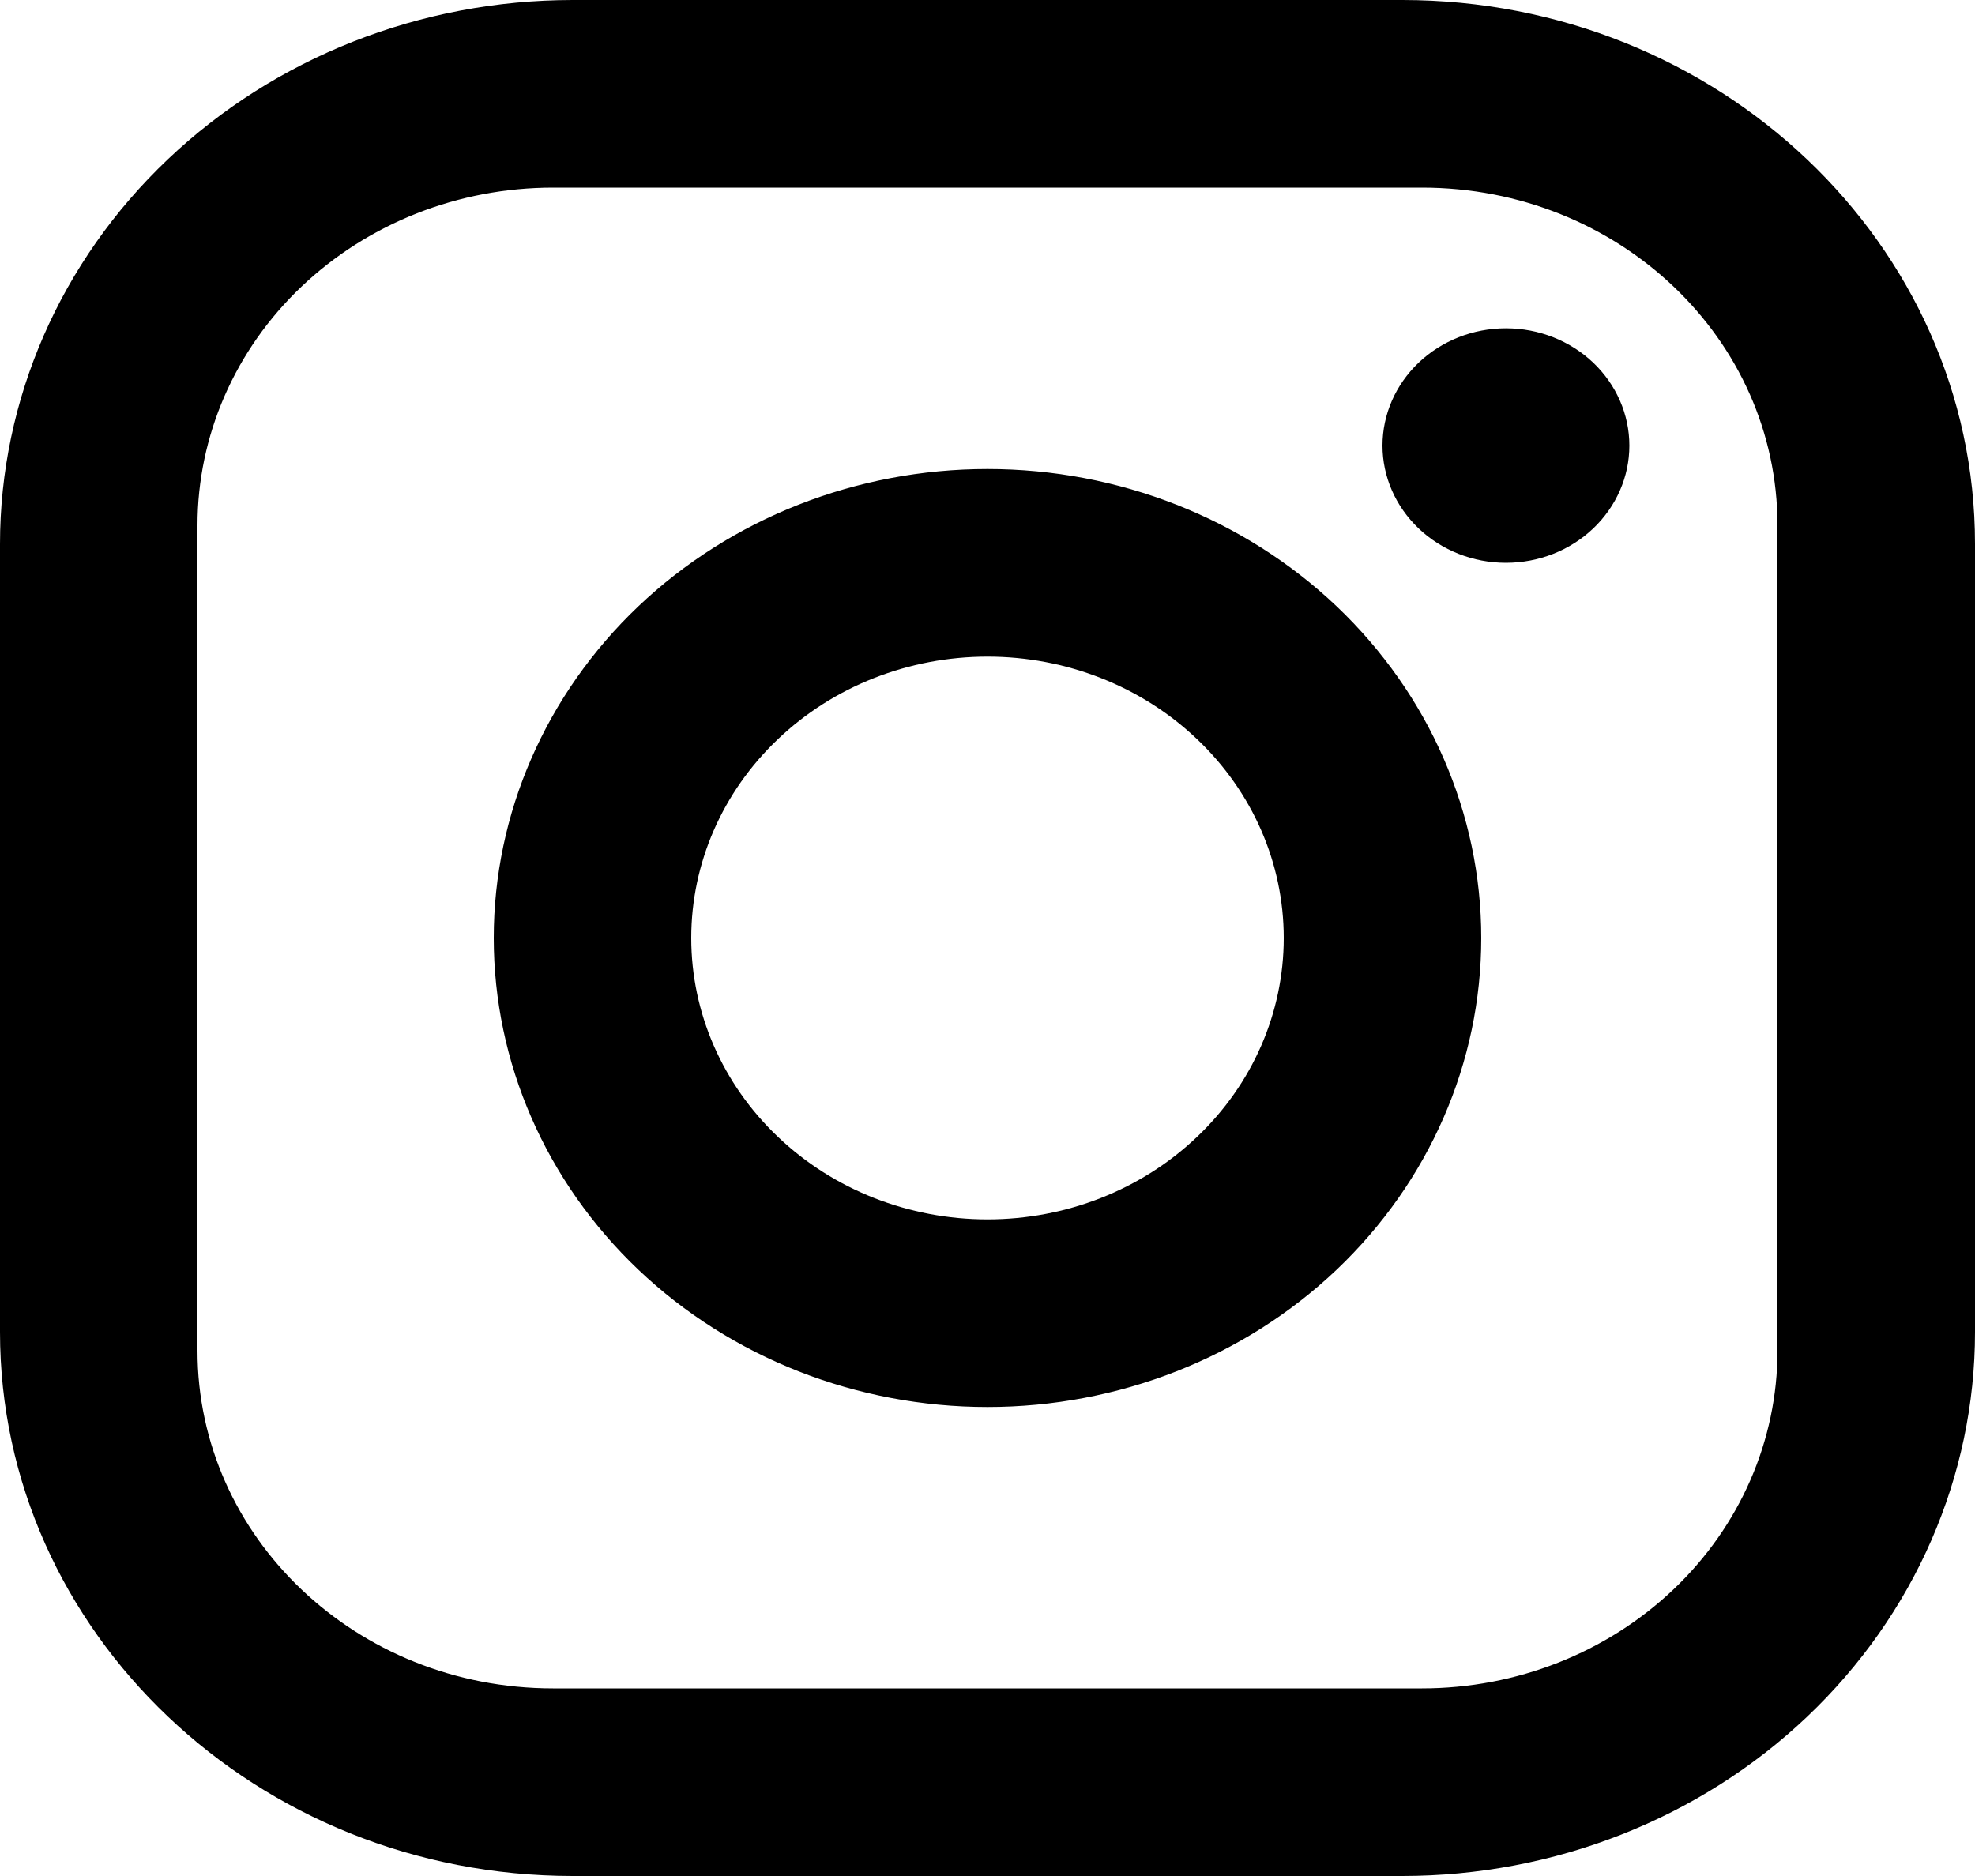
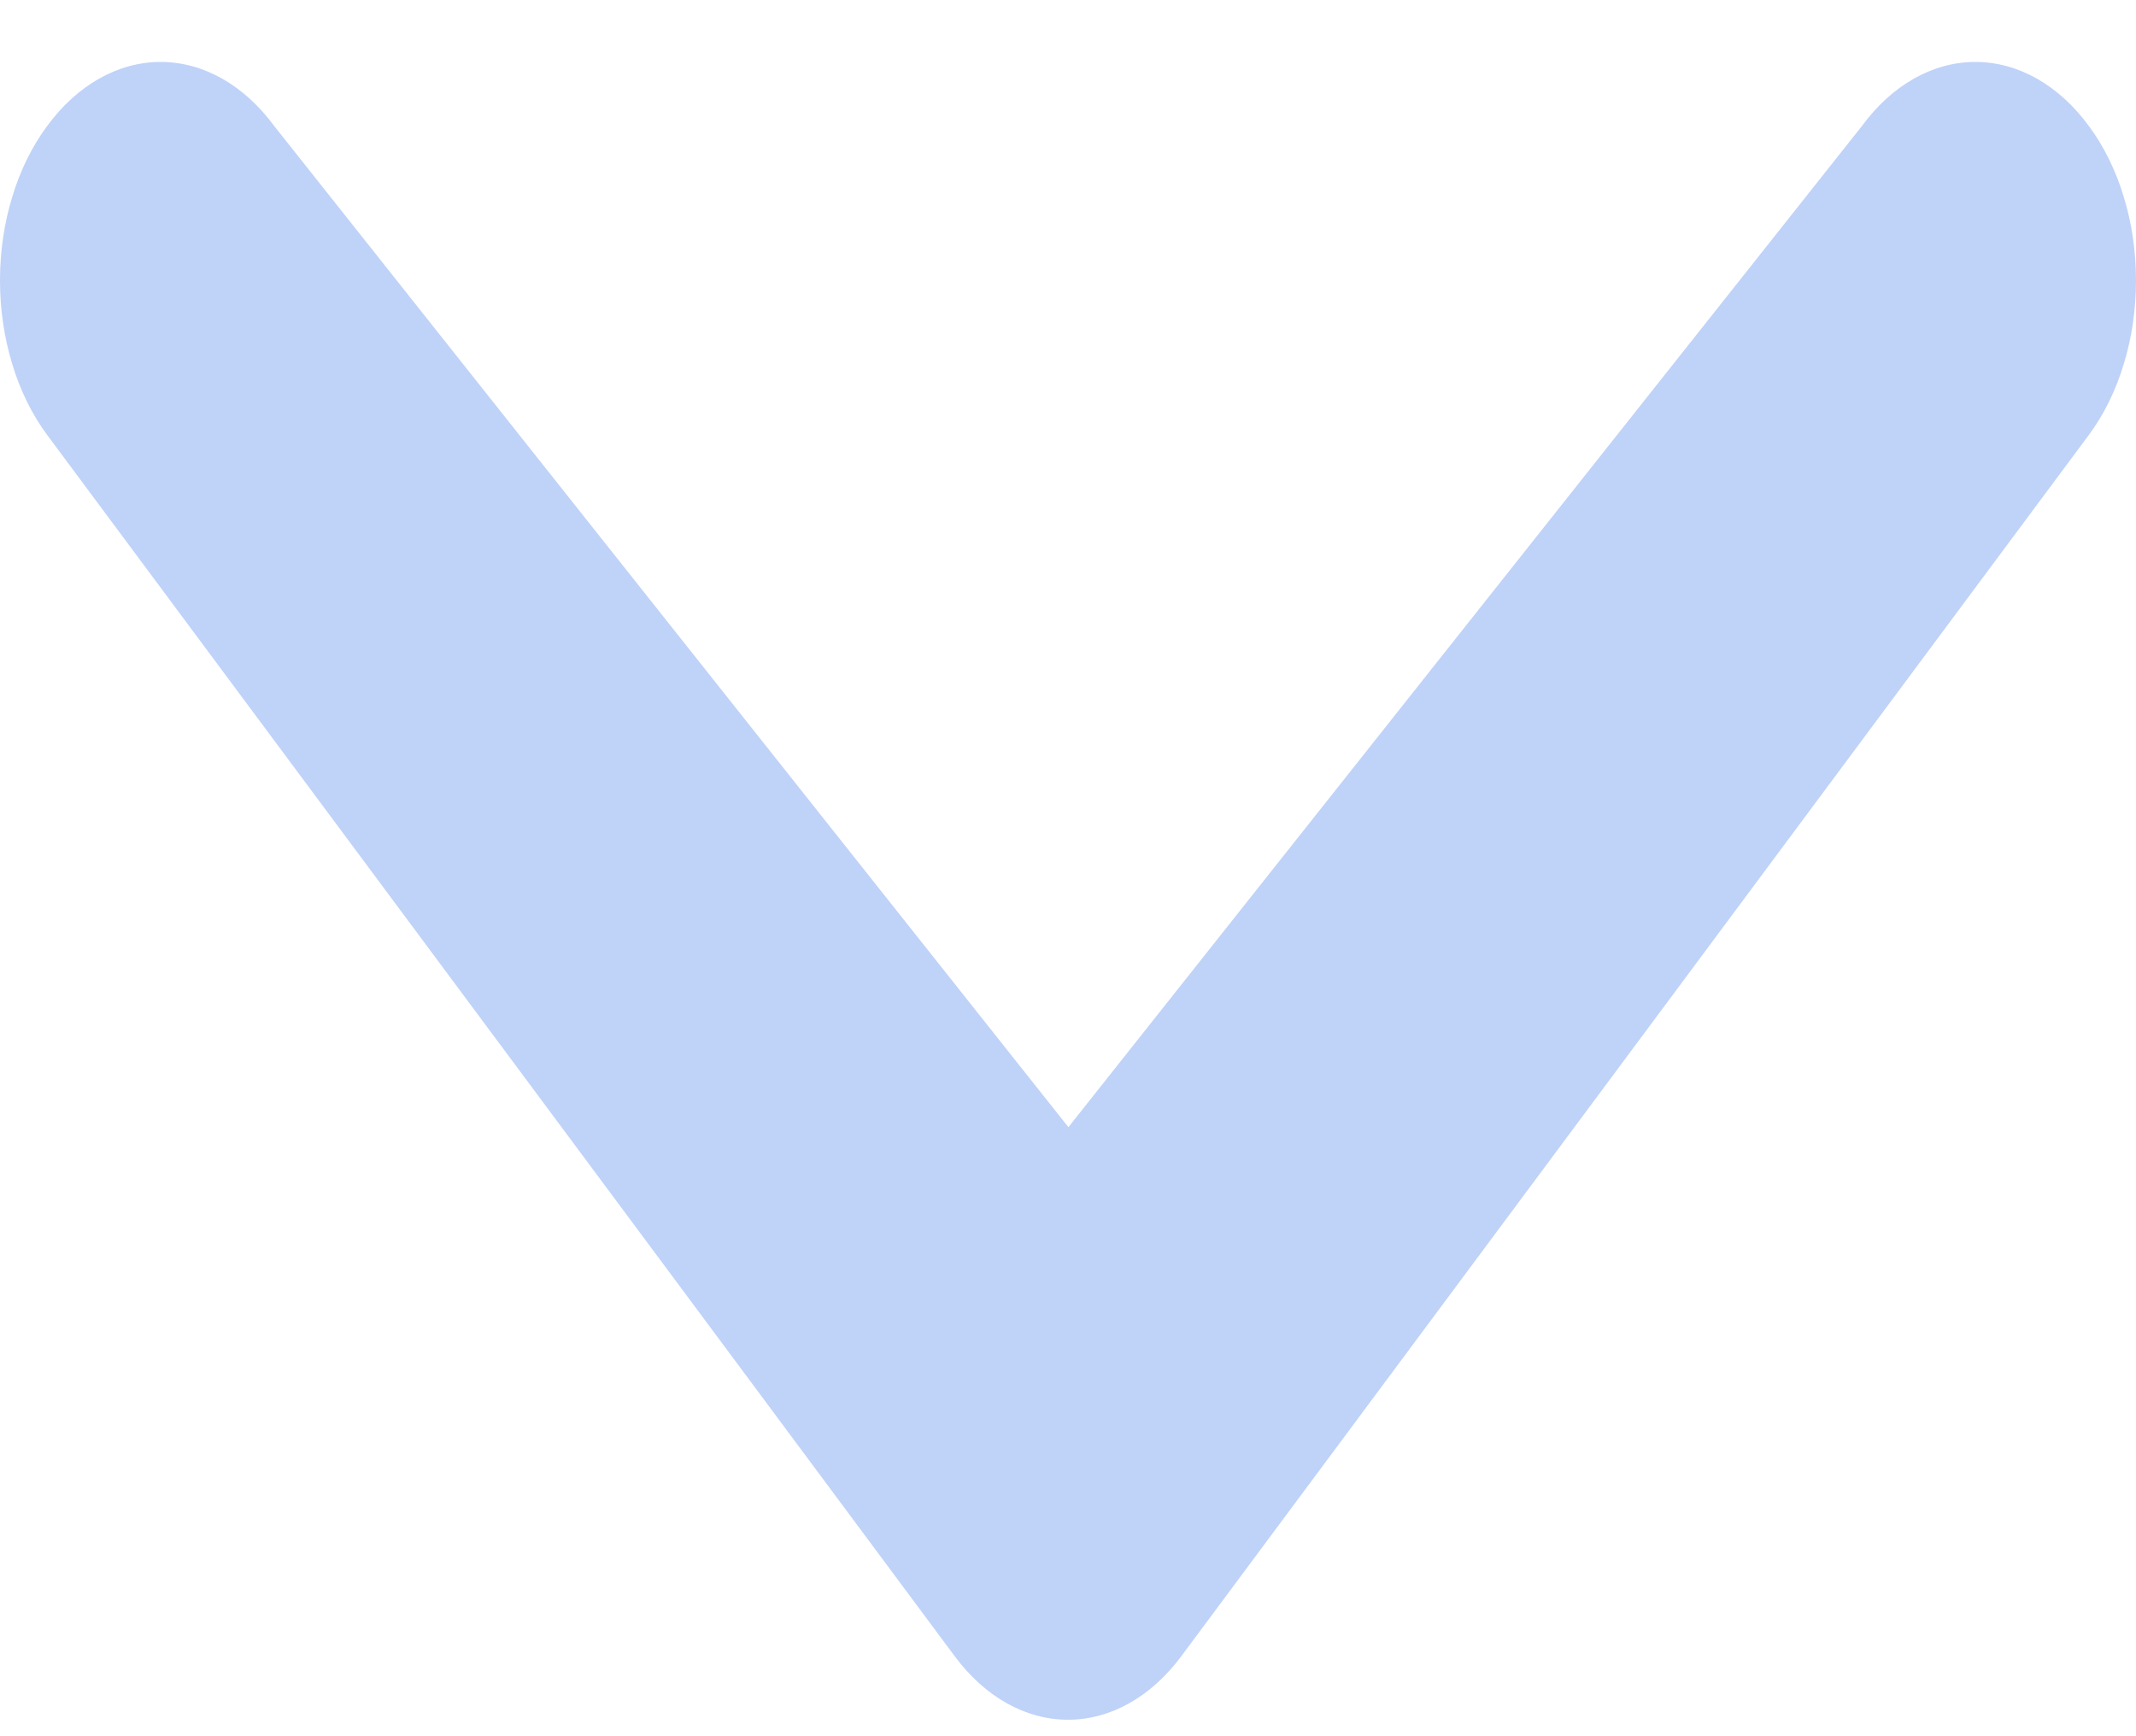
- <svg xmlns="http://www.w3.org/2000/svg" width="20" height="19" viewBox="0 0 20 19" fill="none">
-   <path d="M5.8 0H14.2C17.4 0 20 2.47 20 5.51V13.49C20 14.951 19.389 16.353 18.301 17.386C17.213 18.419 15.738 19 14.2 19H5.8C2.6 19 0 16.53 0 13.49V5.51C0 4.049 0.611 2.647 1.699 1.614C2.786 0.581 4.262 0 5.8 0ZM5.6 1.9C4.645 1.9 3.73 2.26 3.054 2.902C2.379 3.543 2 4.413 2 5.32V13.68C2 15.57 3.61 17.1 5.6 17.1H14.4C15.355 17.1 16.27 16.74 16.946 16.098C17.621 15.457 18 14.587 18 13.68V5.32C18 3.429 16.39 1.9 14.4 1.9H5.6ZM15.25 3.325C15.582 3.325 15.899 3.45 16.134 3.673C16.368 3.896 16.5 4.198 16.5 4.513C16.5 4.827 16.368 5.129 16.134 5.352C15.899 5.575 15.582 5.7 15.25 5.7C14.918 5.7 14.601 5.575 14.366 5.352C14.132 5.129 14 4.827 14 4.513C14 4.198 14.132 3.896 14.366 3.673C14.601 3.45 14.918 3.325 15.25 3.325ZM10 4.75C11.326 4.75 12.598 5.25 13.536 6.141C14.473 7.032 15 8.24 15 9.5C15 10.76 14.473 11.968 13.536 12.859C12.598 13.75 11.326 14.25 10 14.25C8.674 14.25 7.402 13.75 6.464 12.859C5.527 11.968 5 10.76 5 9.5C5 8.24 5.527 7.032 6.464 6.141C7.402 5.25 8.674 4.75 10 4.75ZM10 6.65C9.204 6.65 8.441 6.95 7.879 7.485C7.316 8.019 7 8.744 7 9.5C7 10.256 7.316 10.981 7.879 11.515C8.441 12.05 9.204 12.35 10 12.35C10.796 12.35 11.559 12.05 12.121 11.515C12.684 10.981 13 10.256 13 9.5C13 8.744 12.684 8.019 12.121 7.485C11.559 6.95 10.796 6.65 10 6.65Z" fill="black" />
+ <svg xmlns="http://www.w3.org/2000/svg" width="16" height="13" viewBox="0 0 16 13" fill="none">
+   <path d="M13.947 0.944C14.173 0.636 14.478 0.464 14.797 0.464C15.115 0.464 15.421 0.636 15.647 0.944C15.759 1.095 15.848 1.275 15.908 1.474C15.969 1.672 16 1.885 16 2.101C16 2.316 15.969 2.529 15.908 2.728C15.848 2.927 15.759 3.107 15.647 3.258L8.851 12.404C8.624 12.711 8.319 12.883 8 12.883C7.681 12.883 7.376 12.711 7.149 12.404L0.353 3.258C0.241 3.107 0.152 2.927 0.092 2.728C0.031 2.529 0 2.316 0 2.101C0 1.885 0.031 1.672 0.092 1.474C0.152 1.275 0.241 1.095 0.353 0.944C0.579 0.636 0.885 0.464 1.203 0.464C1.522 0.464 1.827 0.636 2.054 0.944L8.003 8.444L13.947 0.944Z" fill="#BFD2F8" />
</svg>
